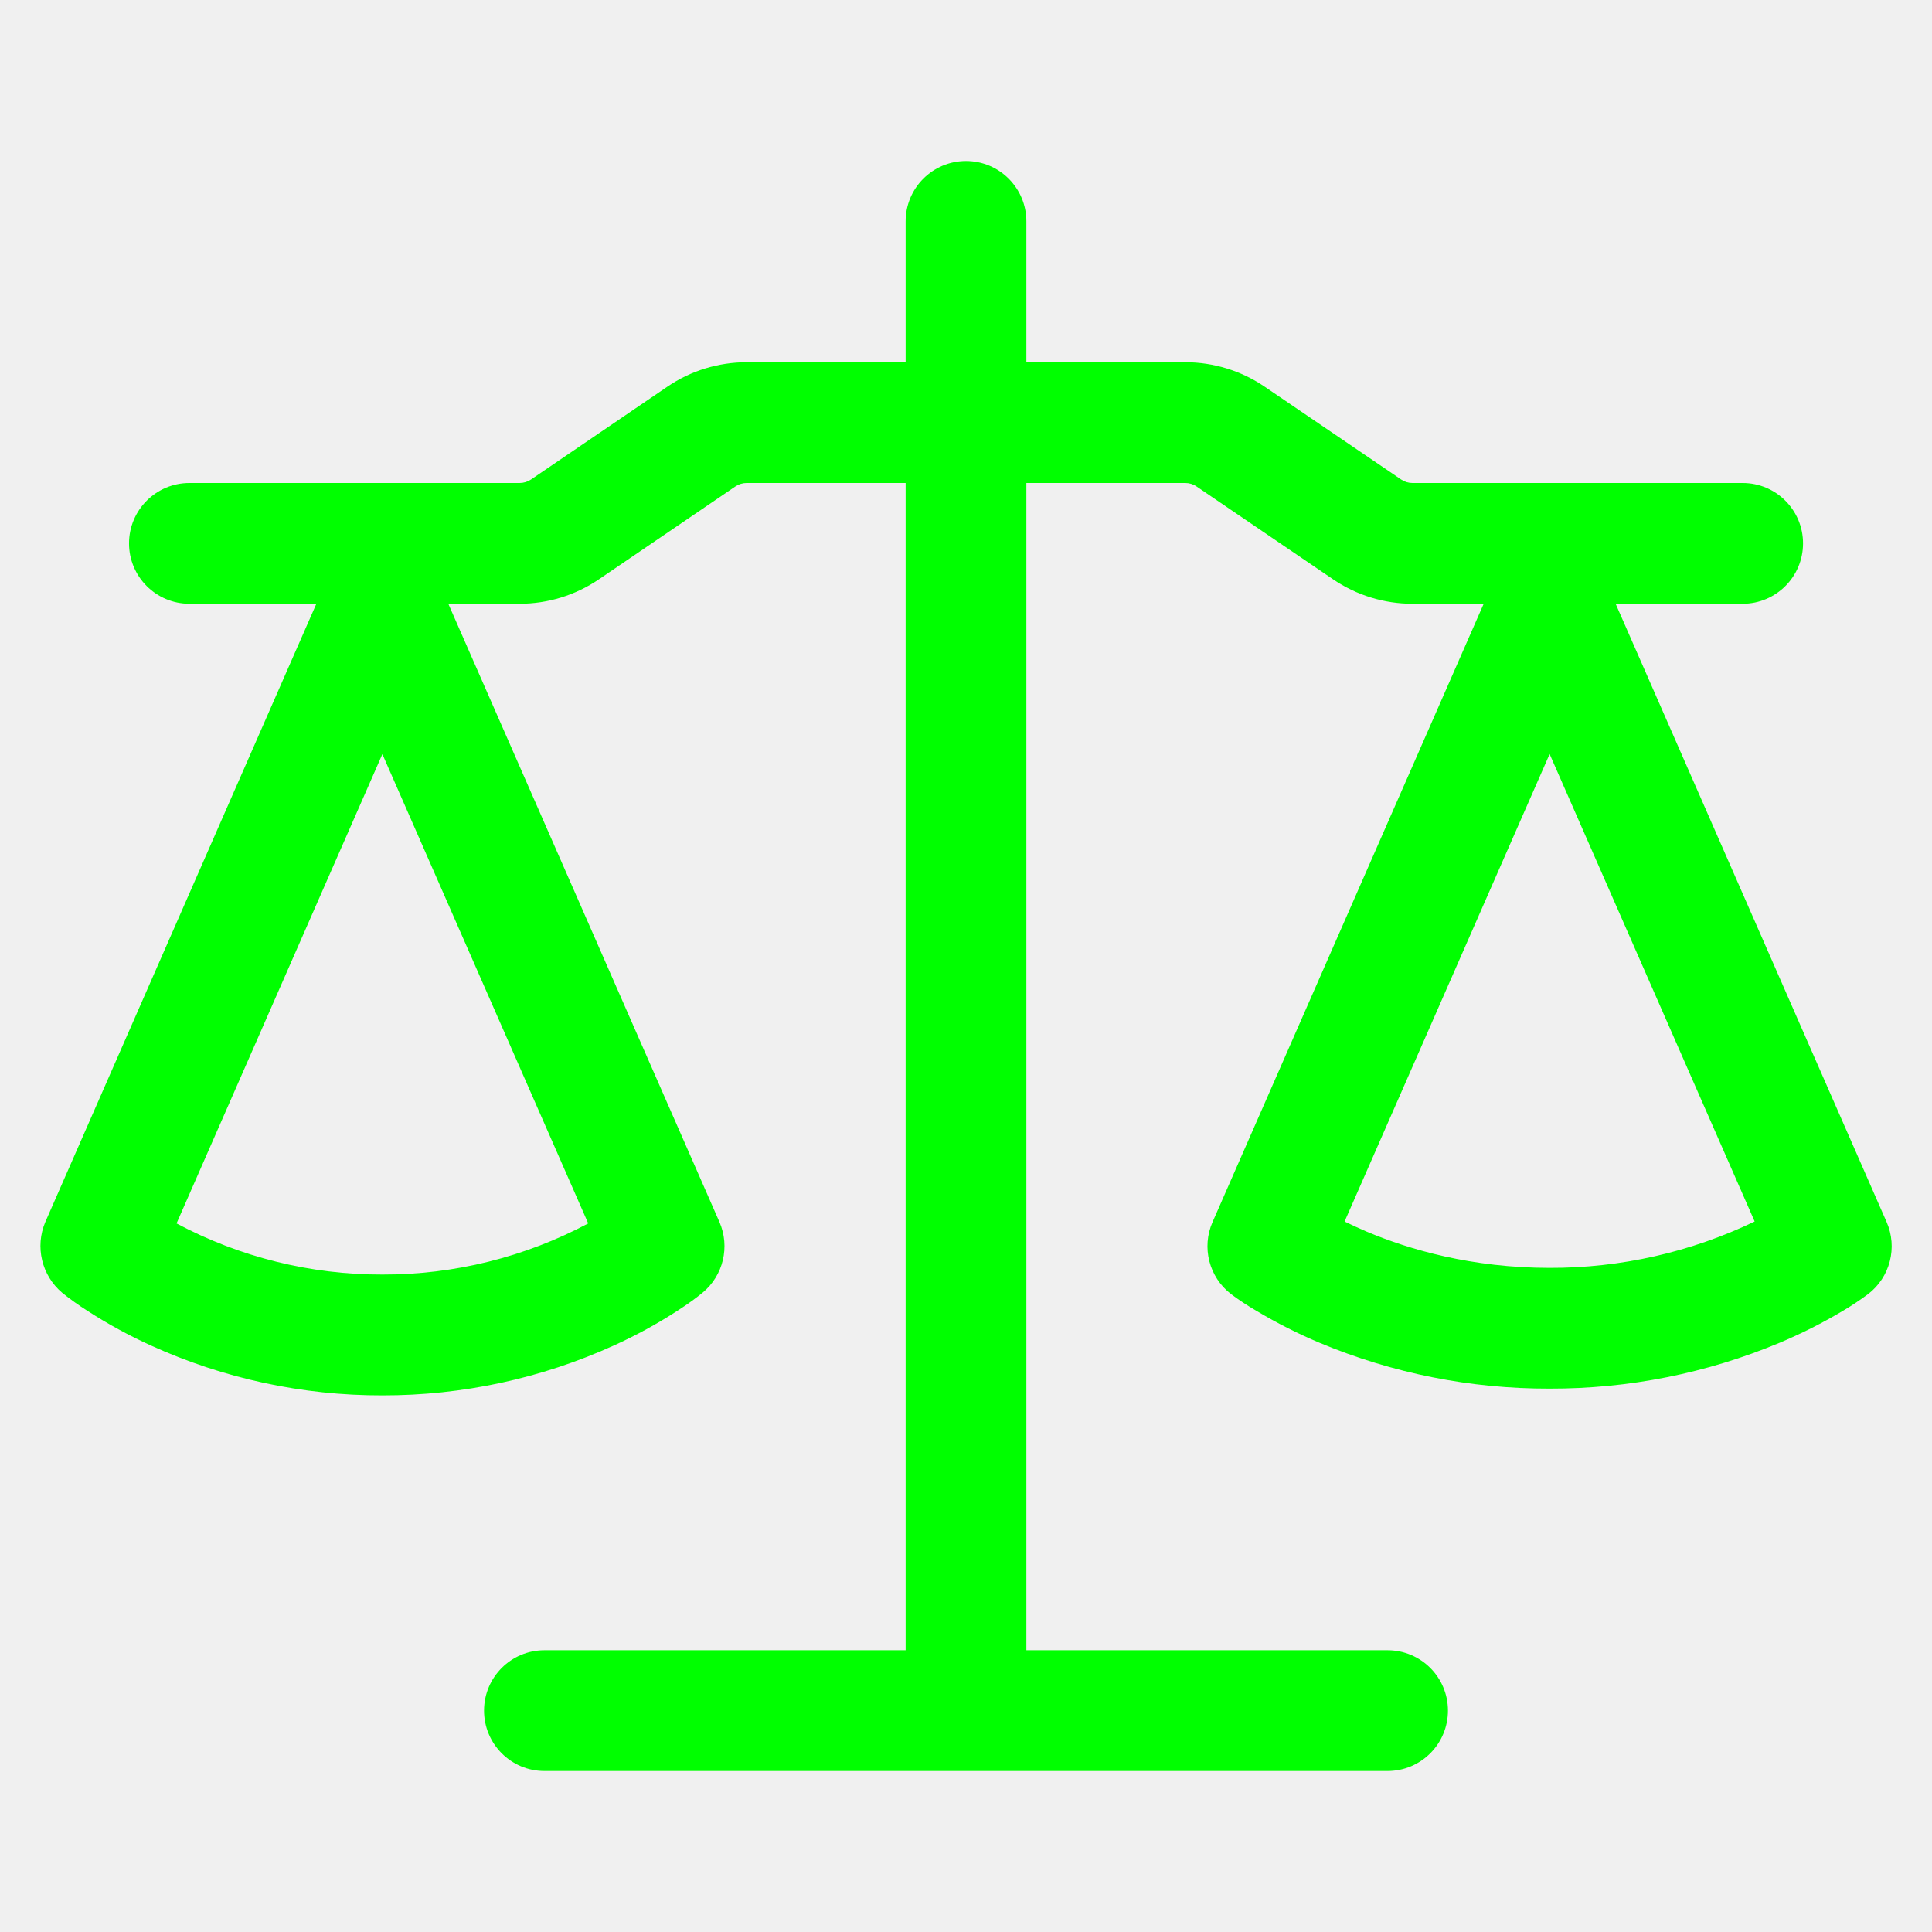
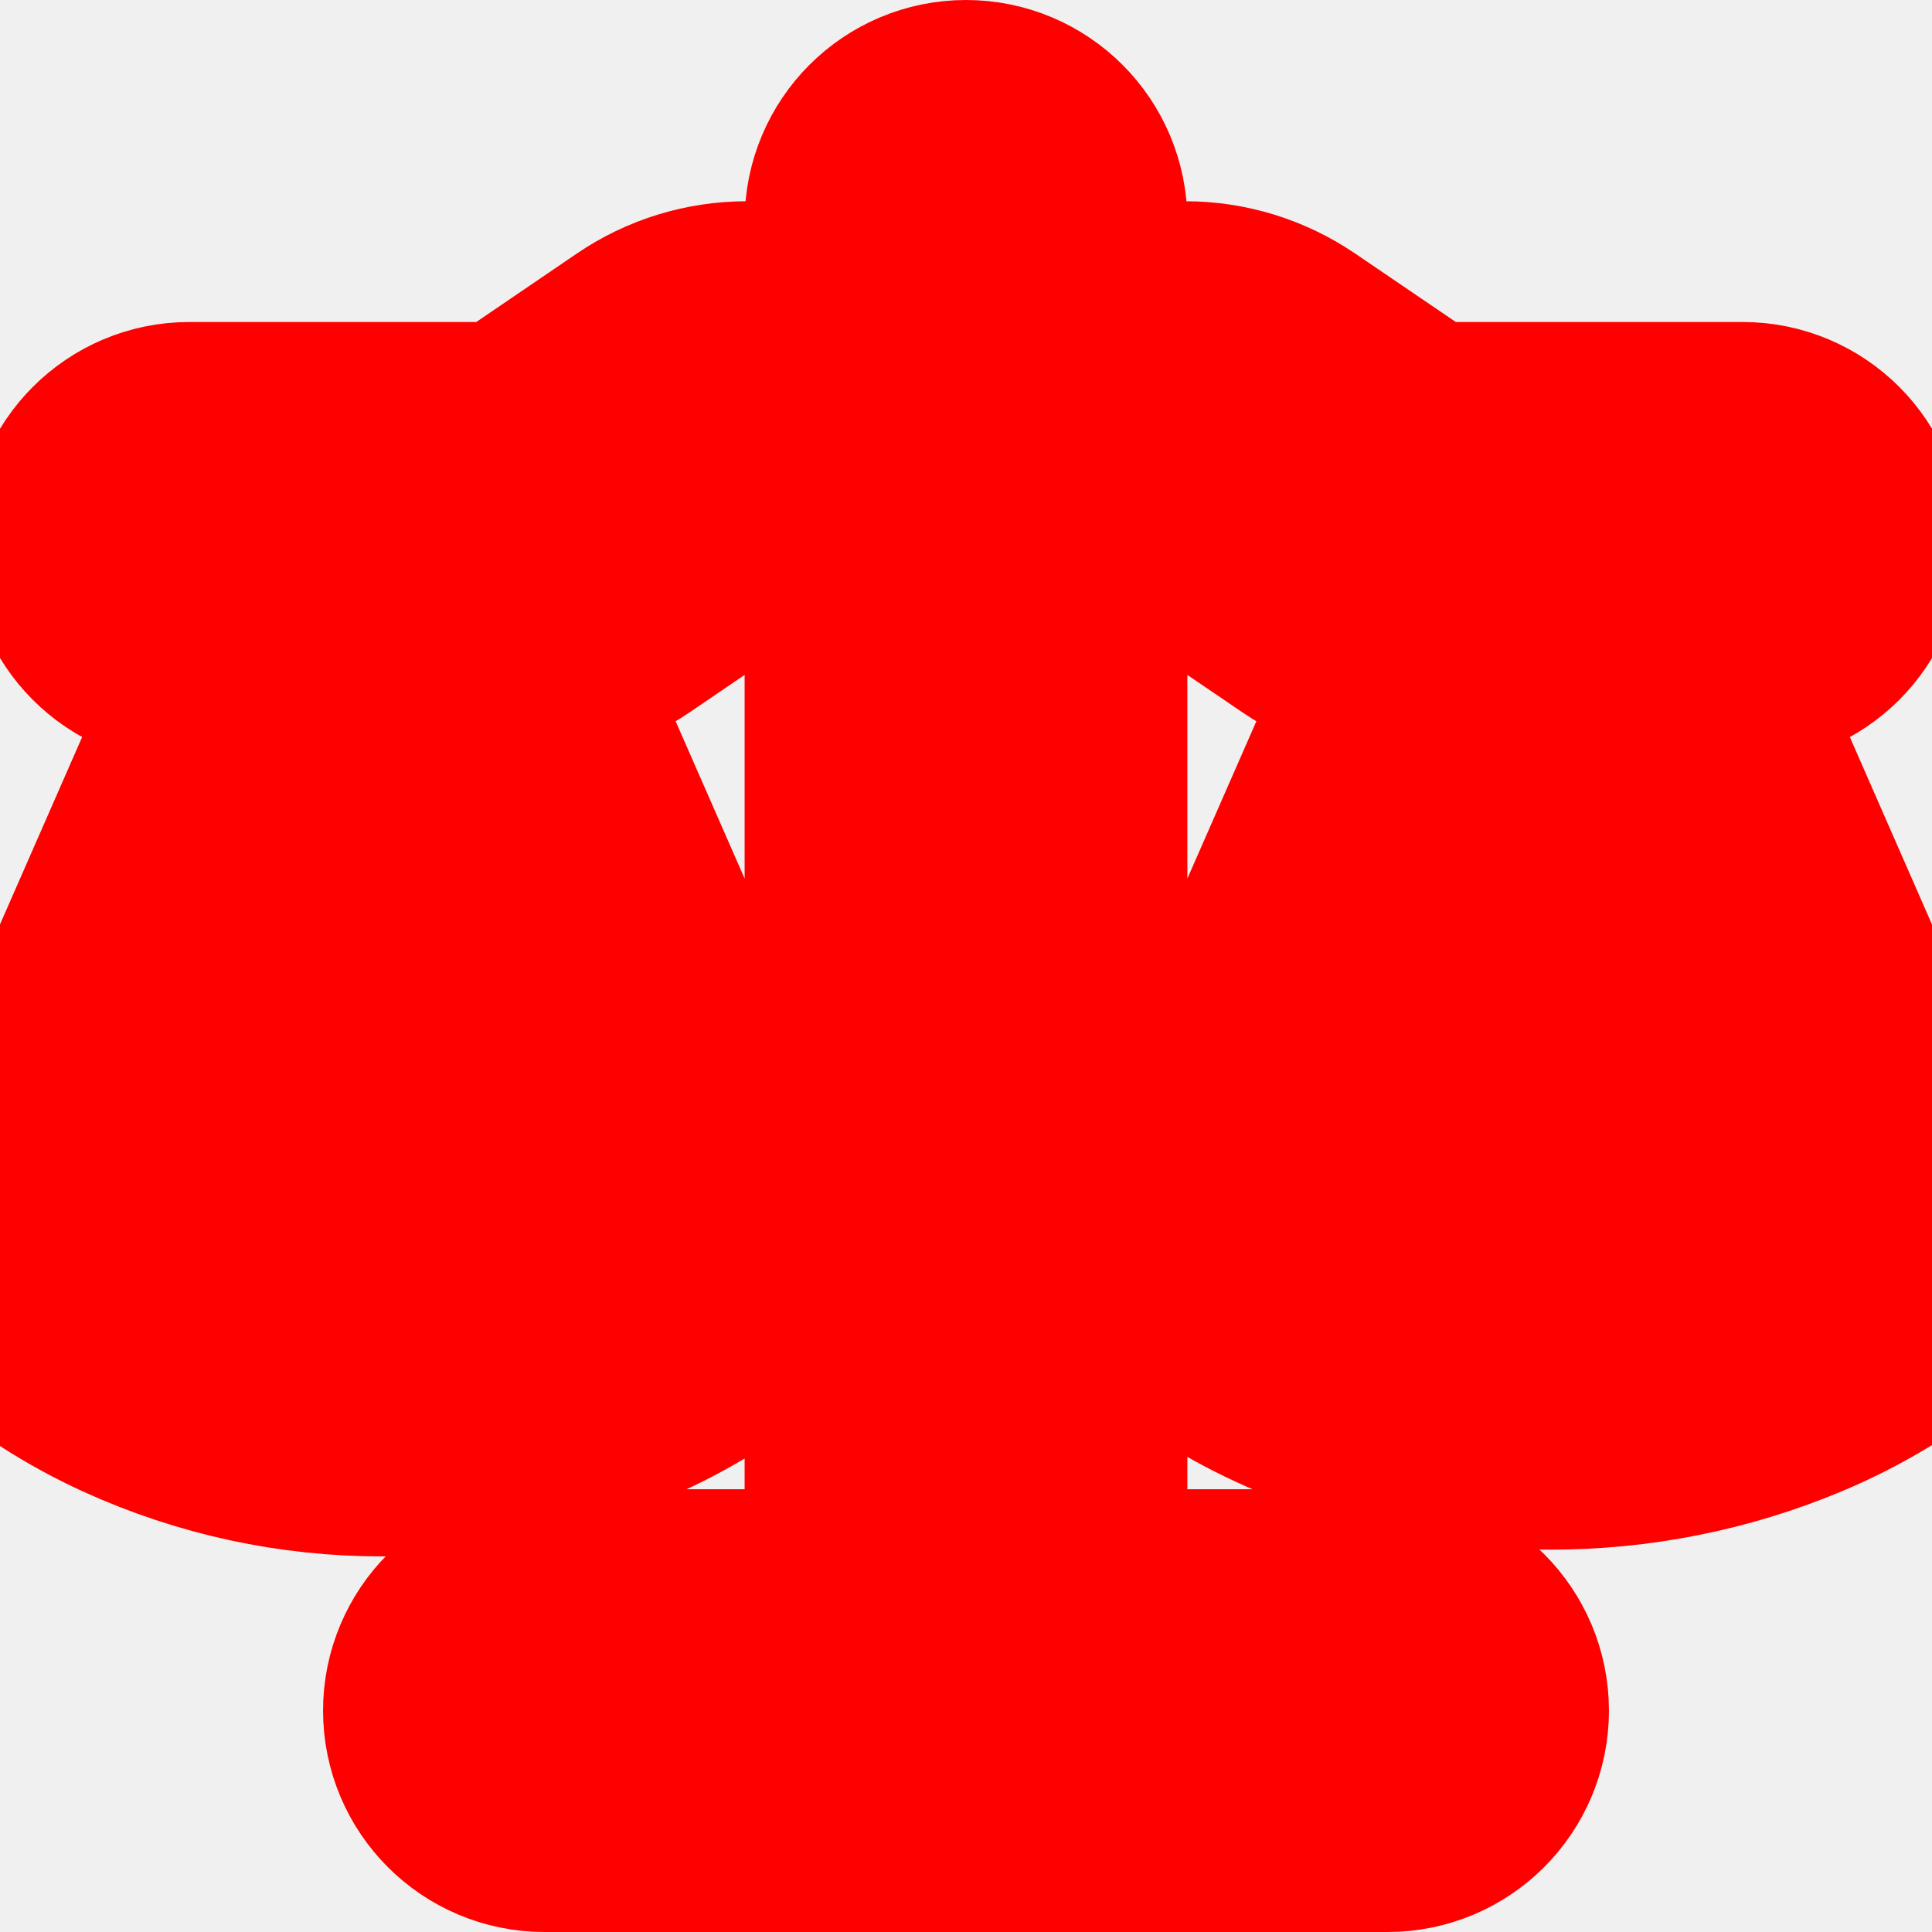
- <svg xmlns="http://www.w3.org/2000/svg" width="32px" height="32px" viewBox="0 0 24 24">
-   <path fill="#00FF00" d="M12.75 2.75V4.5h1.975c.351 0 .694.106.984.303l1.697 1.154c.041.028.09.043.14.043h4.102a.75.75 0 0 1 0 1.5H20.07l3.366 7.68a.749.749 0 0 1-.23.896c-.1.074-.203.143-.31.206a6.296 6.296 0 0 1-.79.399 7.349 7.349 0 0 1-2.856.569 7.343 7.343 0 0 1-2.855-.568 6.205 6.205 0 0 1-.79-.4 3.205 3.205 0 0 1-.307-.202l-.005-.004a.749.749 0 0 1-.23-.896l3.368-7.68h-.886c-.351 0-.694-.106-.984-.303l-1.697-1.154a.246.246 0 0 0-.14-.043H12.75v14.5h4.487a.75.75 0 0 1 0 1.5H6.763a.75.75 0 0 1 0-1.5h4.487V6H9.275a.249.249 0 0 0-.14.043L7.439 7.197c-.29.197-.633.303-.984.303h-.886l3.368 7.68a.75.75 0 0 1-.209.878c-.08.065-.16.126-.31.223a6.077 6.077 0 0 1-.792.433 6.924 6.924 0 0 1-2.876.62 6.913 6.913 0 0 1-2.876-.62 6.077 6.077 0 0 1-.792-.433 3.483 3.483 0 0 1-.309-.221.762.762 0 0 1-.21-.88L3.93 7.5H2.353a.75.75 0 0 1 0-1.5h4.102c.05 0 .099-.015.141-.043l1.695-1.154c.29-.198.634-.303.985-.303h1.974V2.75a.75.75 0 0 1 1.5 0ZM2.193 15.198a5.414 5.414 0 0 0 2.557.635 5.414 5.414 0 0 0 2.557-.635L4.75 9.368Zm14.51-.024c.082.04.174.083.275.126.53.223 1.305.45 2.272.45a5.847 5.847 0 0 0 2.547-.576L19.25 9.367Z" />
+ <svg xmlns="http://www.w3.org/2000/svg" fill="none" width="32px" height="32px" viewBox="0 0 24 24">
+   <path fill="#FFFFFF" stroke="red" stroke-width="4" d="M12.75 2.75V4.5h1.975c.351 0 .694.106.984.303l1.697 1.154c.041.028.09.043.14.043h4.102a.75.75 0 0 1 0 1.5H20.07l3.366 7.68a.749.749 0 0 1-.23.896c-.1.074-.203.143-.31.206a6.296 6.296 0 0 1-.79.399 7.349 7.349 0 0 1-2.856.569 7.343 7.343 0 0 1-2.855-.568 6.205 6.205 0 0 1-.79-.4 3.205 3.205 0 0 1-.307-.202l-.005-.004a.749.749 0 0 1-.23-.896l3.368-7.68h-.886c-.351 0-.694-.106-.984-.303l-1.697-1.154a.246.246 0 0 0-.14-.043H12.75v14.5h4.487a.75.75 0 0 1 0 1.5H6.763a.75.75 0 0 1 0-1.5h4.487V6H9.275a.249.249 0 0 0-.14.043L7.439 7.197c-.29.197-.633.303-.984.303h-.886l3.368 7.68a.75.75 0 0 1-.209.878c-.08.065-.16.126-.31.223a6.077 6.077 0 0 1-.792.433 6.924 6.924 0 0 1-2.876.62 6.913 6.913 0 0 1-2.876-.62 6.077 6.077 0 0 1-.792-.433 3.483 3.483 0 0 1-.309-.221.762.762 0 0 1-.21-.88L3.93 7.5H2.353a.75.75 0 0 1 0-1.5h4.102c.05 0 .099-.015.141-.043l1.695-1.154c.29-.198.634-.303.985-.303h1.974V2.75a.75.75 0 0 1 1.5 0ZM2.193 15.198a5.414 5.414 0 0 0 2.557.635 5.414 5.414 0 0 0 2.557-.635L4.75 9.368Zm14.51-.024c.082.04.174.083.275.126.53.223 1.305.45 2.272.45a5.847 5.847 0 0 0 2.547-.576L19.25 9.367Z" />
</svg>
